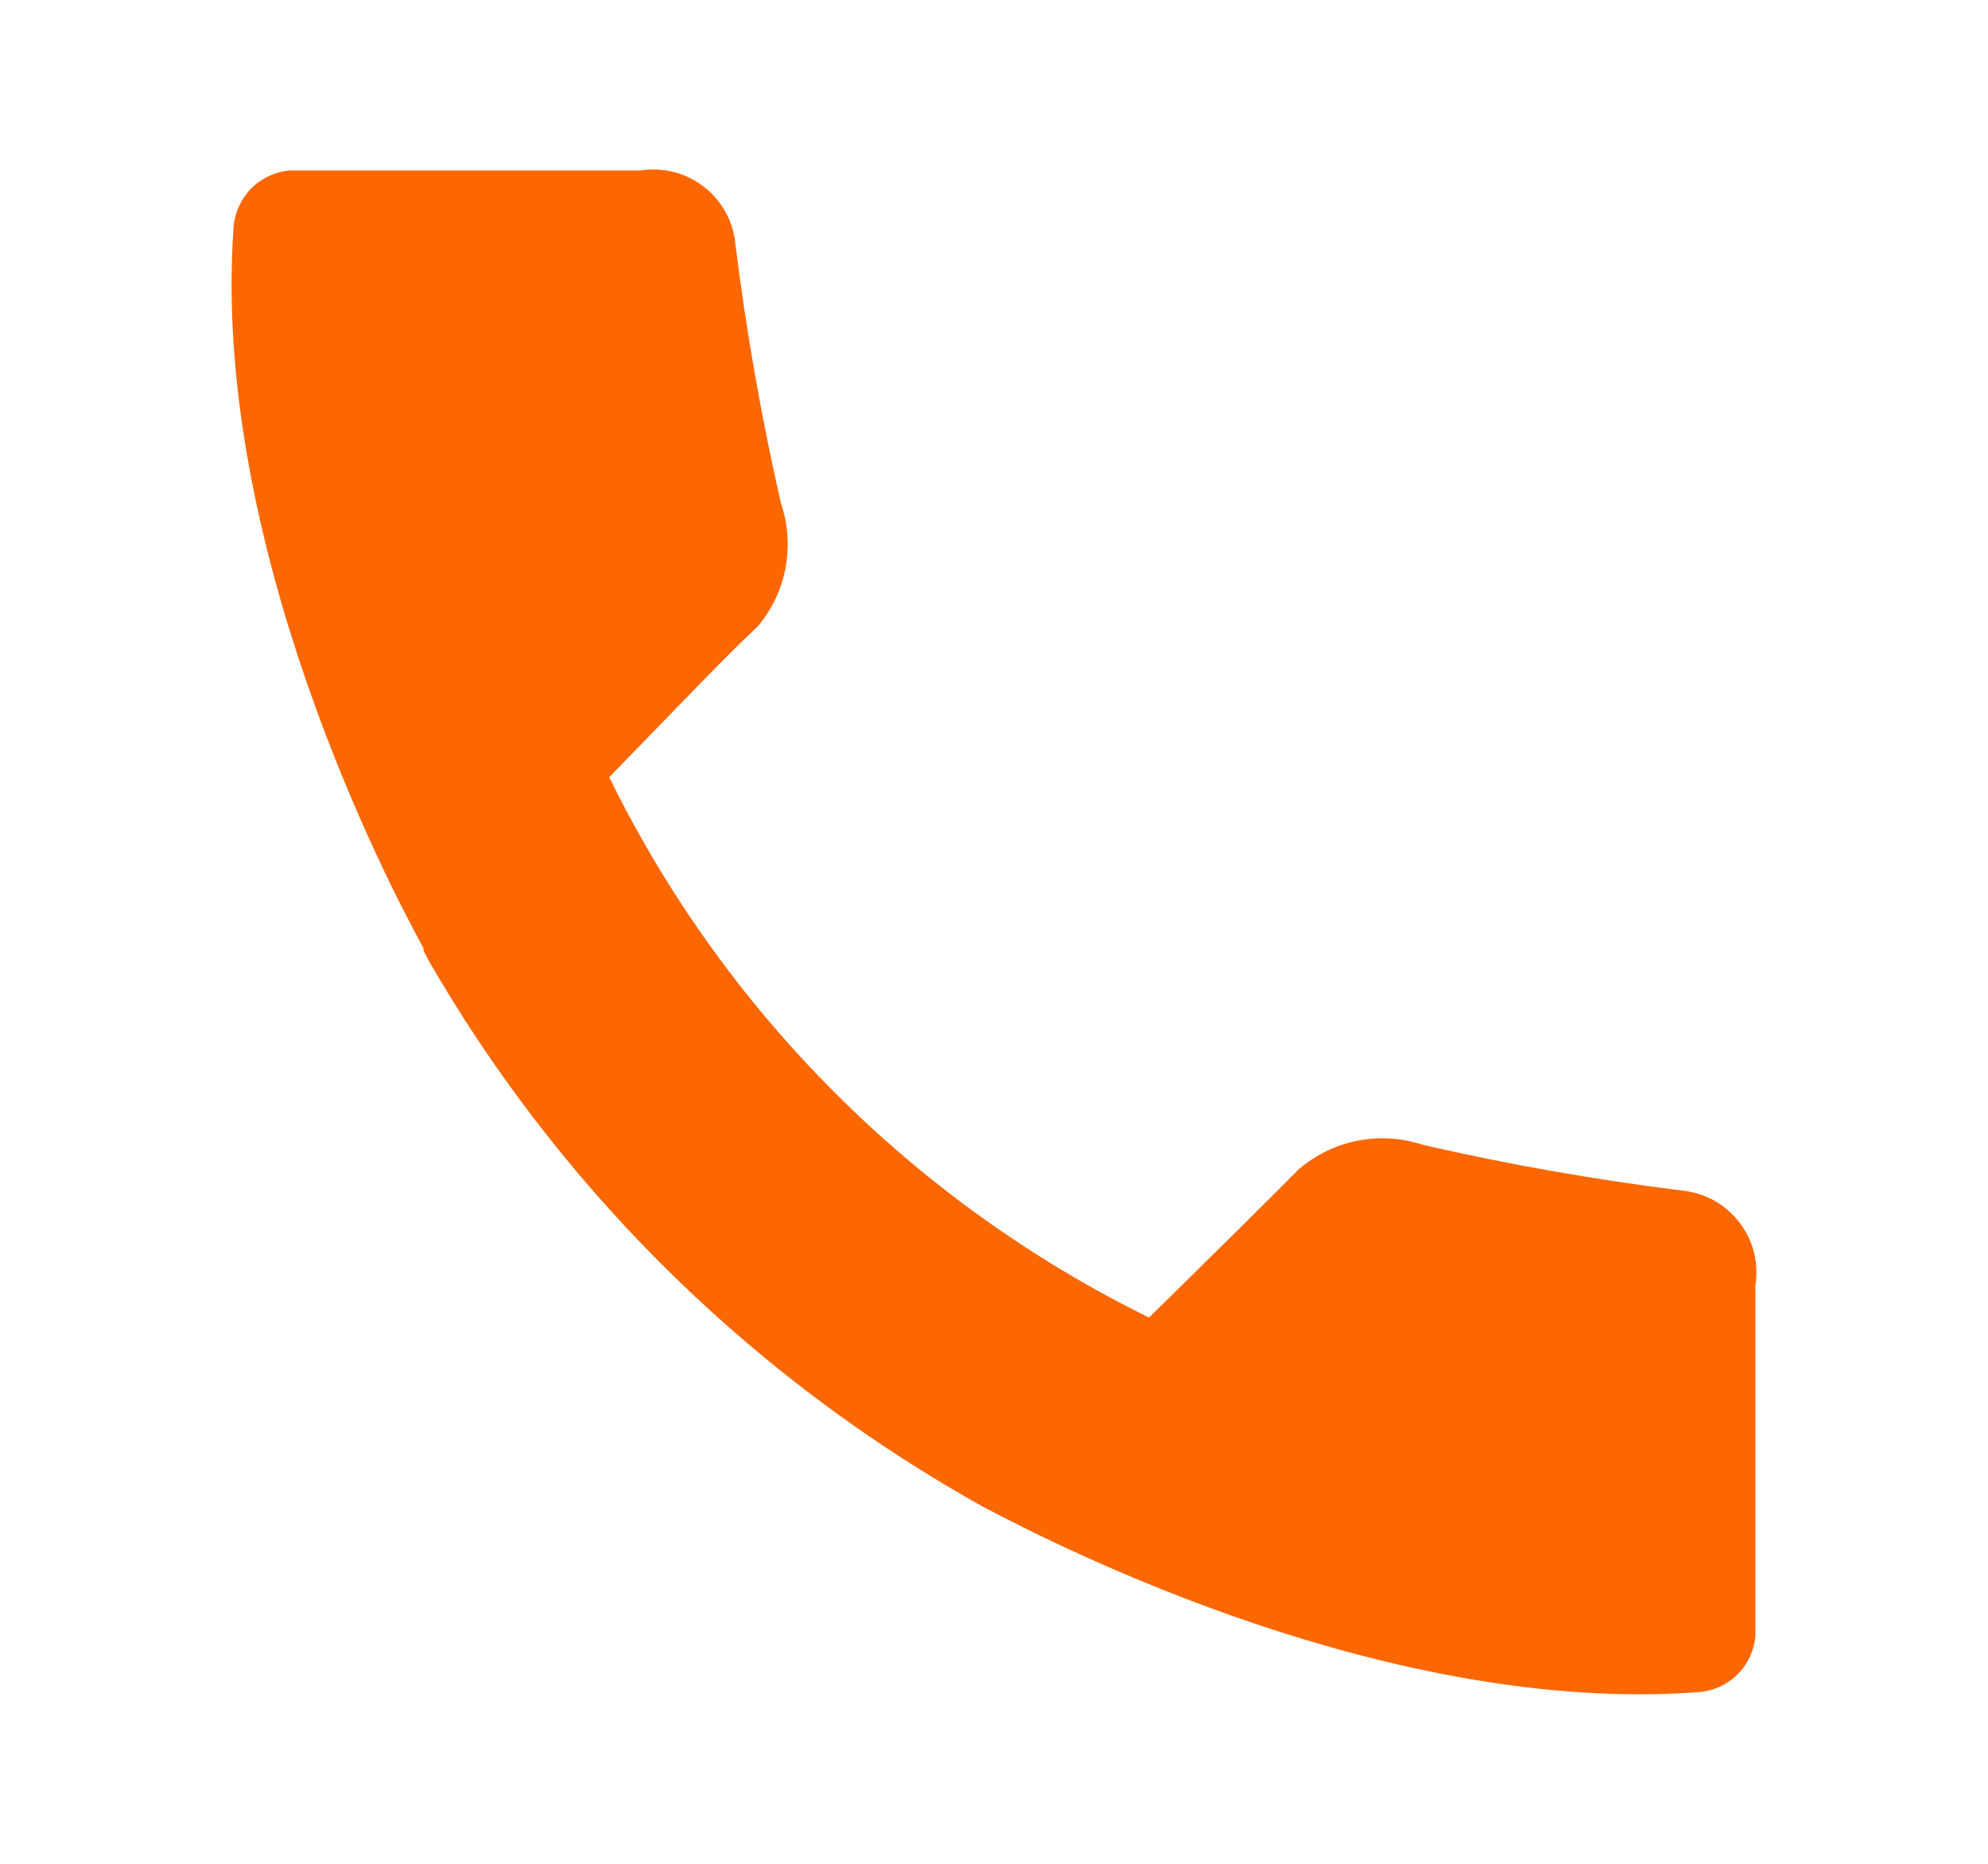
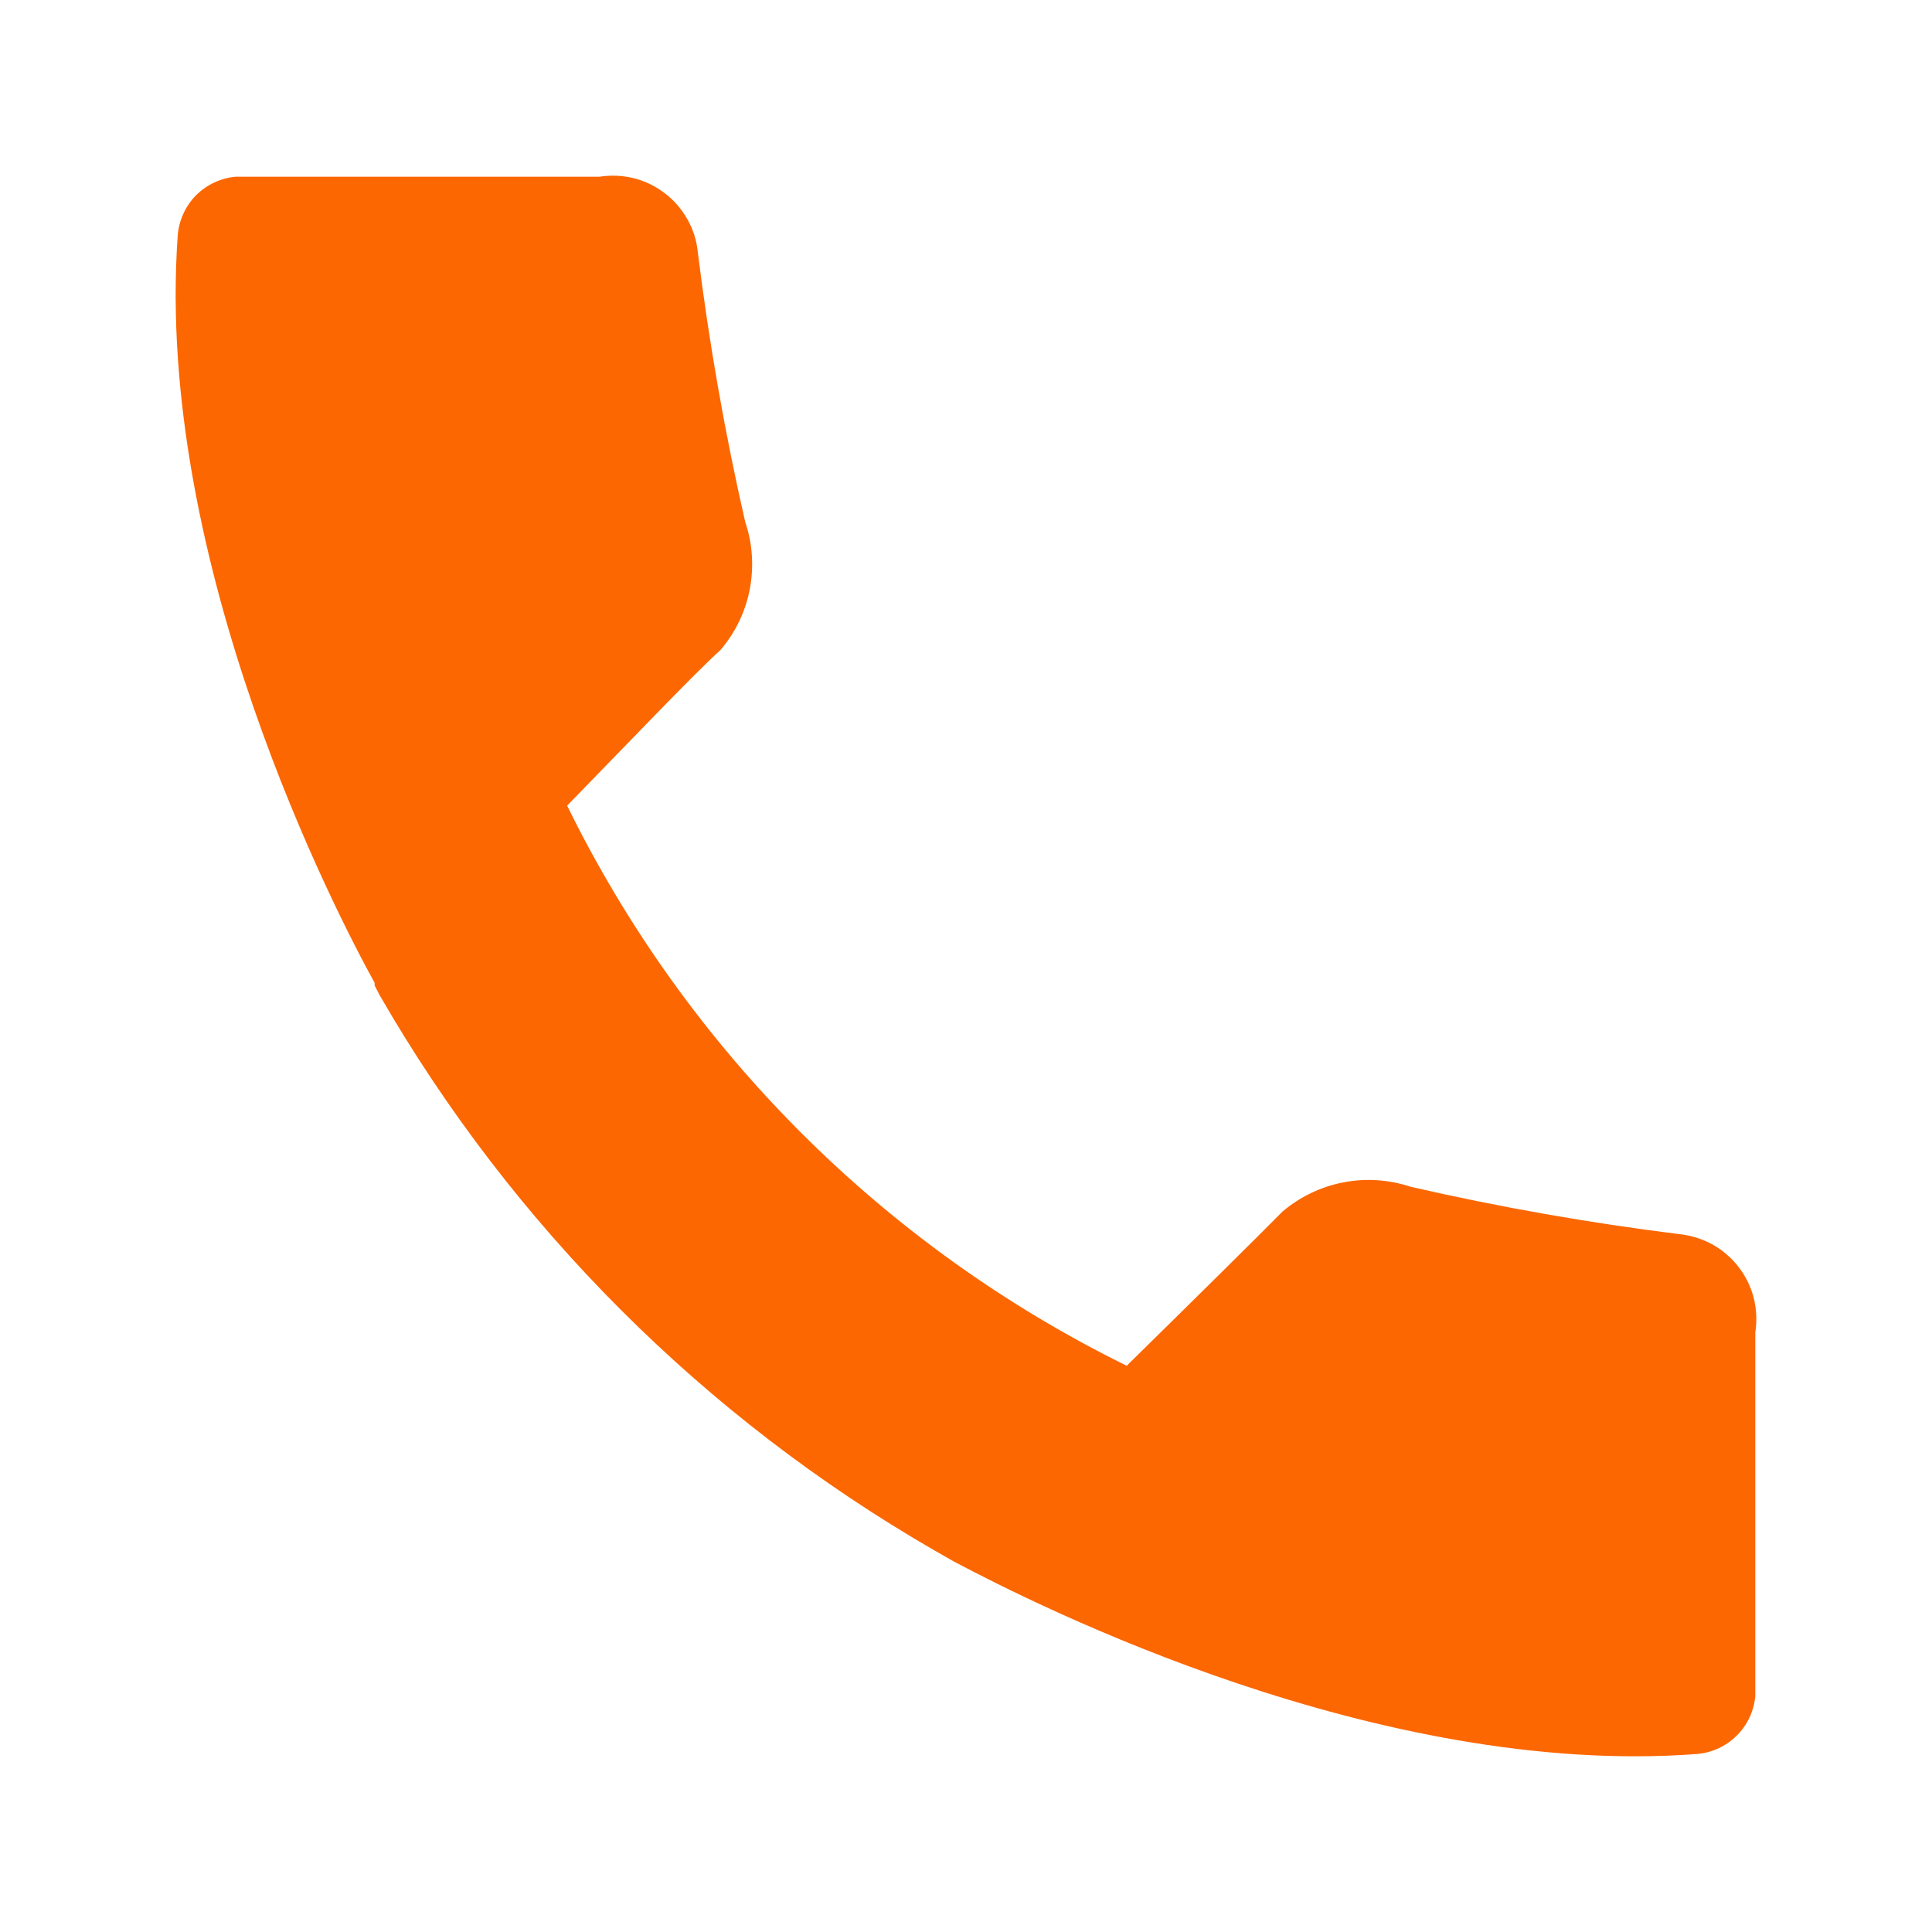
- <svg xmlns="http://www.w3.org/2000/svg" width="32" height="30" viewBox="0 0 11 11" fill="#FC6701">
+ <svg xmlns="http://www.w3.org/2000/svg" viewBox="0 0 11 11" fill="#FC6701">
  <path d="M9.564 7.027C9.049 6.963 8.537 6.873 8.032 6.757C7.908 6.716 7.776 6.707 7.649 6.732C7.521 6.756 7.402 6.814 7.302 6.898C7.173 7.029 6.801 7.397 6.415 7.776C5.03 7.095 3.909 5.973 3.229 4.587C3.606 4.2 3.959 3.83 4.102 3.701C4.187 3.602 4.244 3.483 4.269 3.355C4.293 3.227 4.285 3.095 4.243 2.972C4.127 2.465 4.037 1.952 3.973 1.436C3.967 1.371 3.947 1.307 3.914 1.249C3.882 1.192 3.839 1.141 3.786 1.101C3.734 1.061 3.674 1.031 3.61 1.015C3.546 0.999 3.479 0.996 3.414 1.006H1.342C1.257 1.014 1.177 1.051 1.116 1.112C1.056 1.173 1.019 1.254 1.012 1.339C0.878 3.21 1.921 5.212 2.133 5.596V5.611L2.162 5.667C2.919 6.981 4.01 8.072 5.323 8.829L5.43 8.89C5.916 9.148 7.849 10.121 9.656 9.987C9.743 9.981 9.824 9.945 9.886 9.884C9.948 9.824 9.986 9.743 9.994 9.657V7.586C10.004 7.521 10.001 7.454 9.985 7.39C9.969 7.326 9.939 7.266 9.899 7.214C9.859 7.162 9.808 7.118 9.751 7.086C9.693 7.054 9.629 7.034 9.564 7.027Z" />
</svg>
